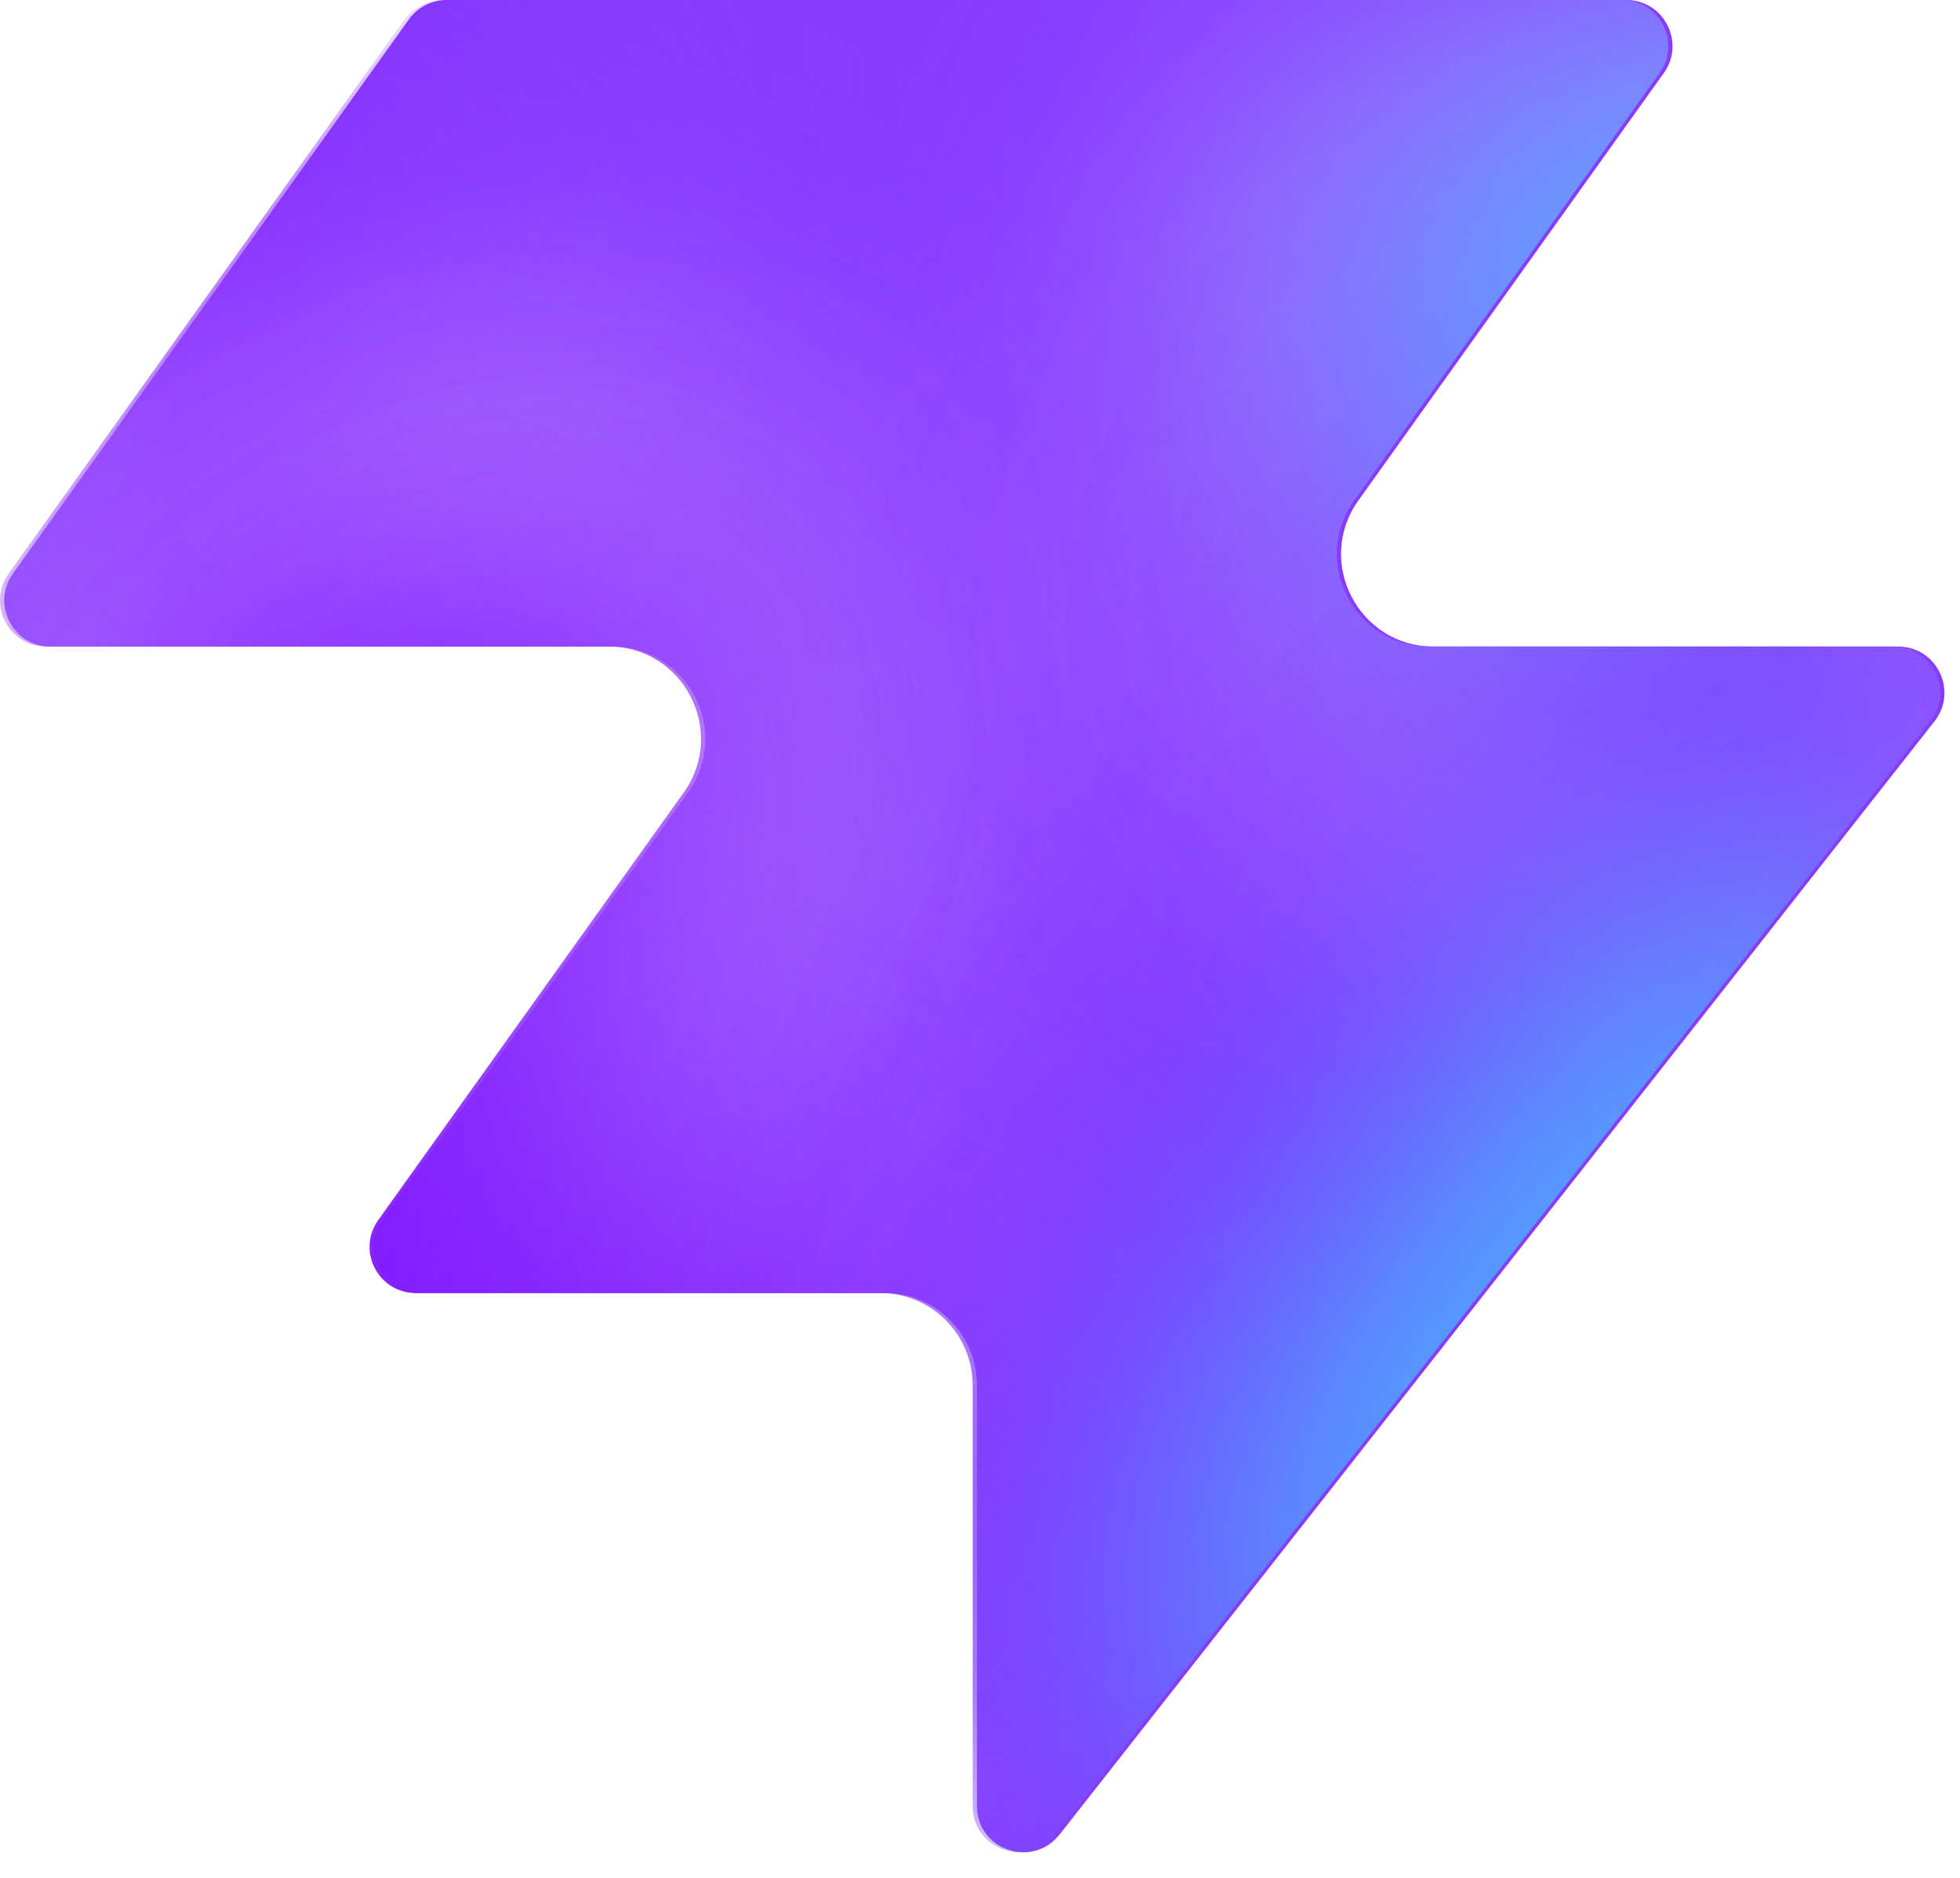
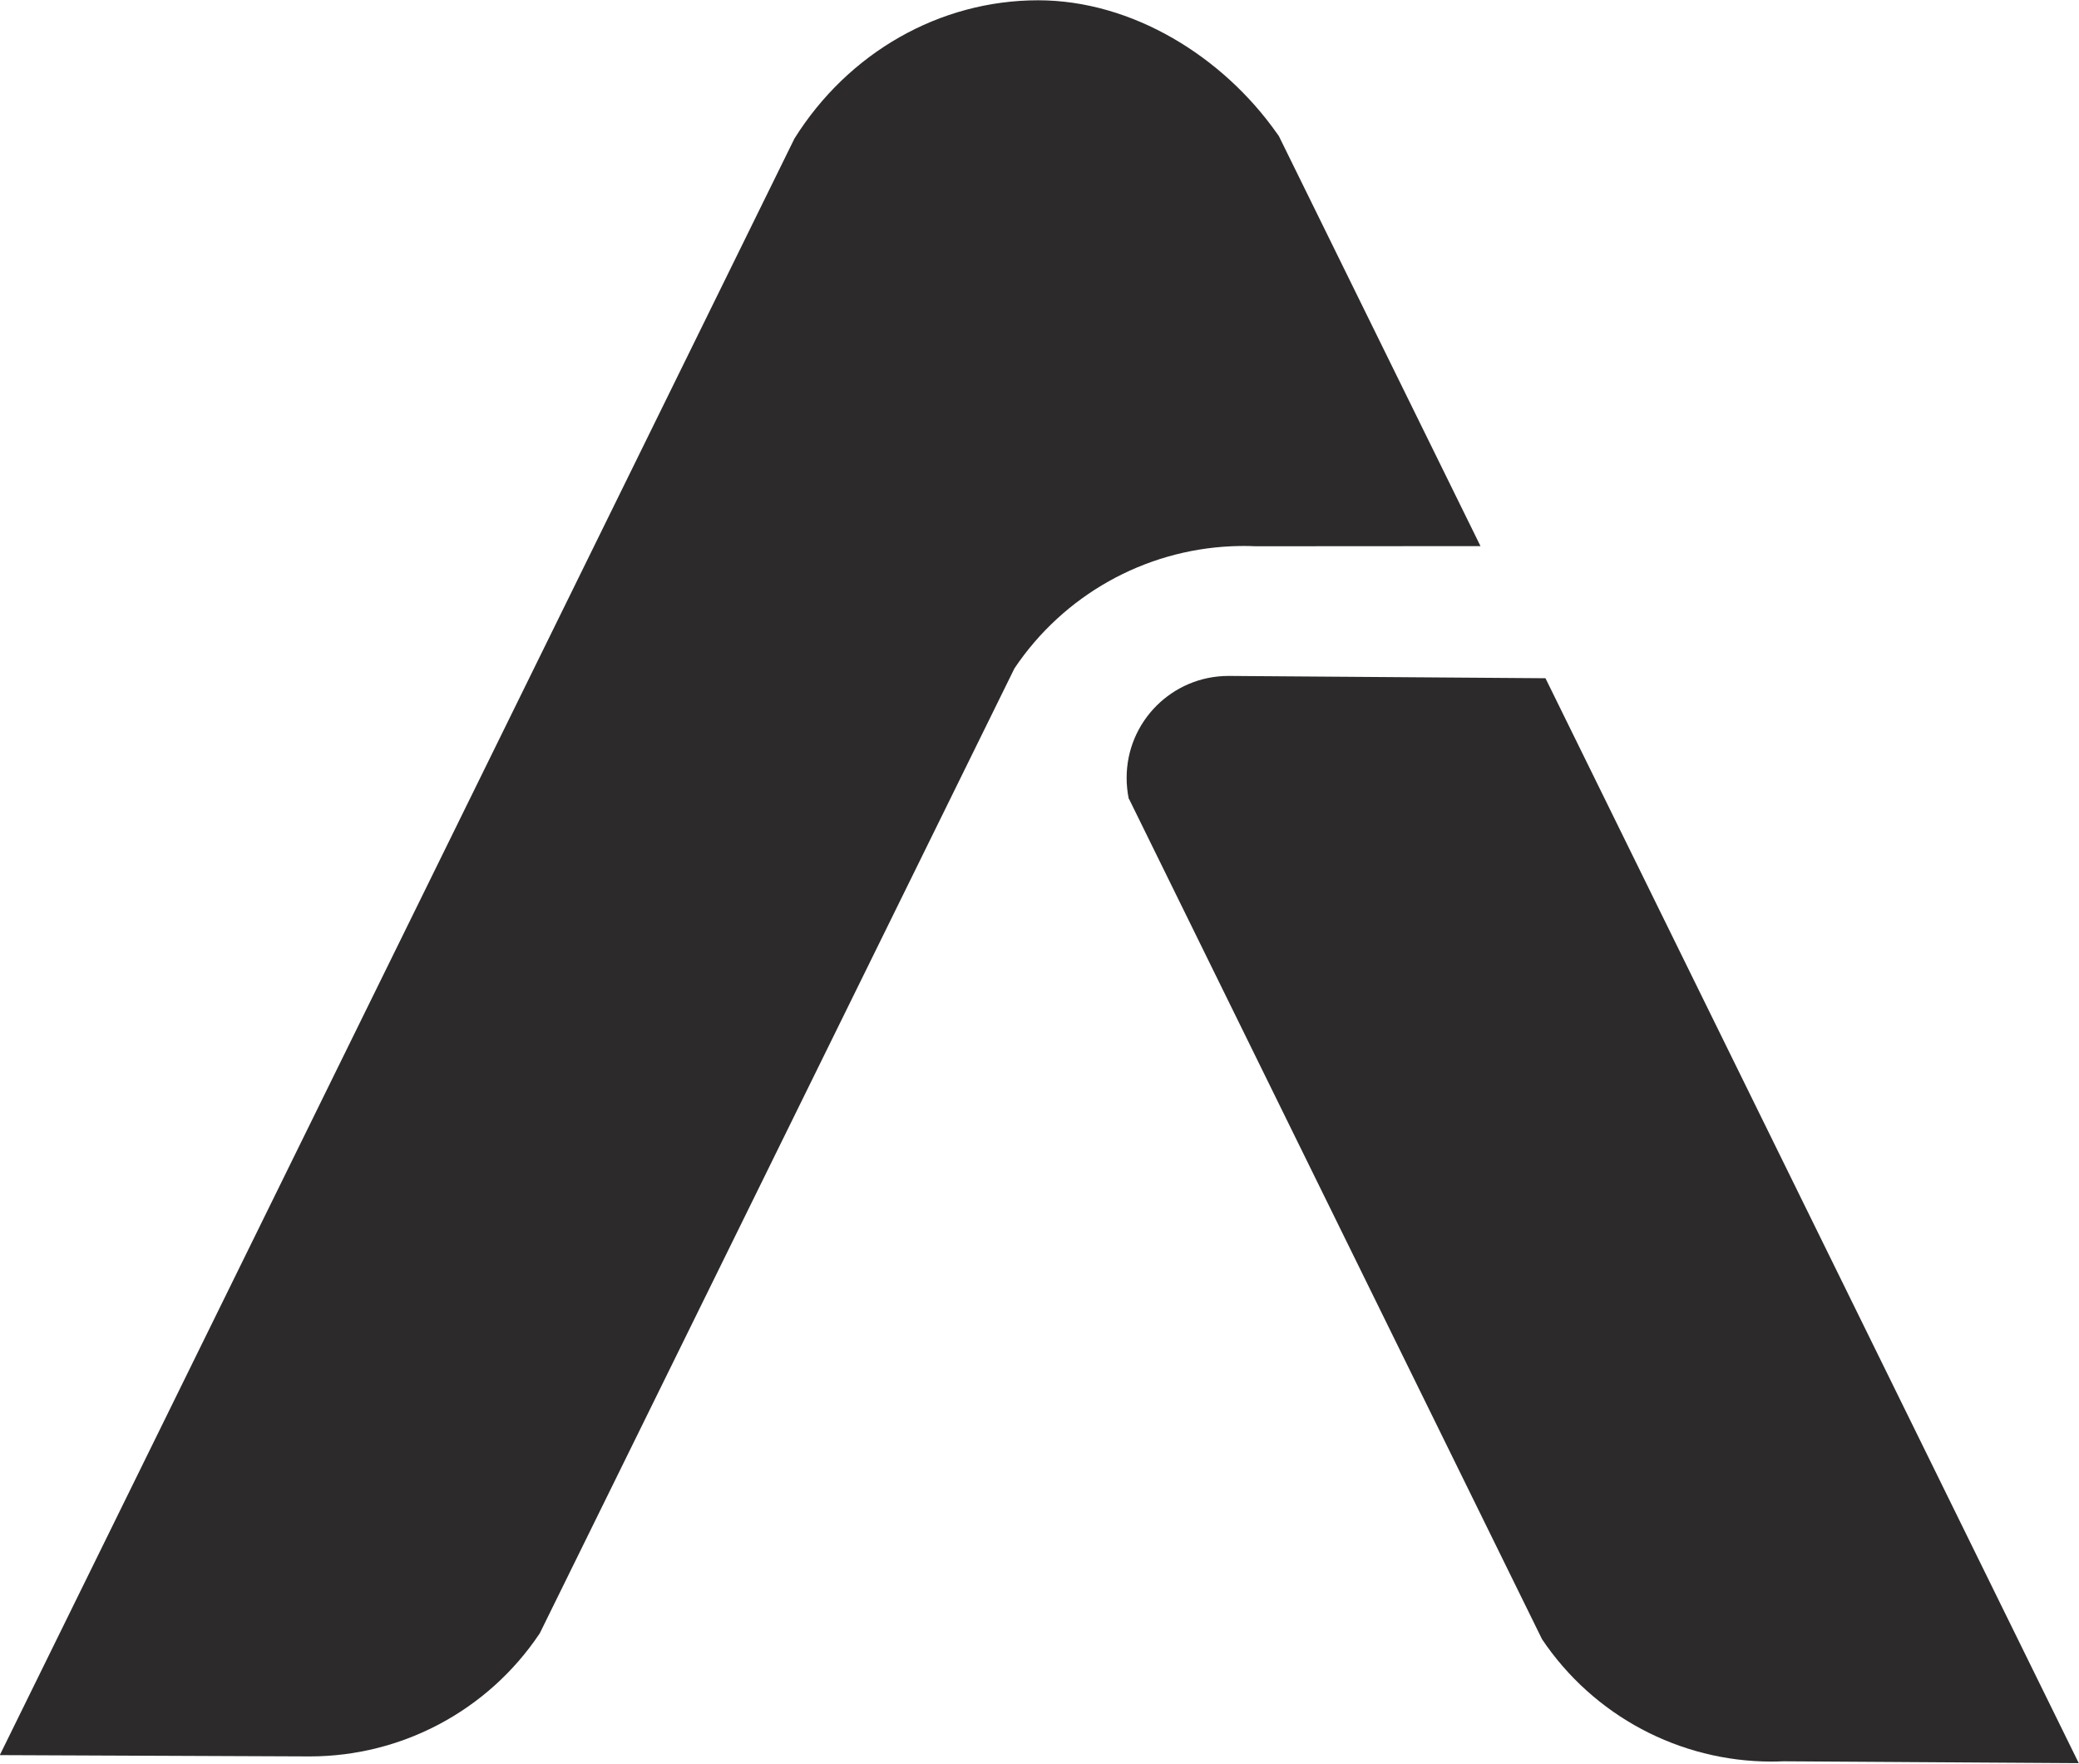
- <svg xmlns="http://www.w3.org/2000/svg" width="48" height="46" fill="none" viewBox="0 0 48 46">
-   <path fill="#863bff" d="M25.946 44.938c-.664.845-2.021.375-2.021-.698V33.937a2.26 2.26 0 0 0-2.262-2.262H10.287c-.92 0-1.456-1.04-.92-1.788l7.48-10.471c1.07-1.497 0-3.578-1.842-3.578H1.237c-.92 0-1.456-1.04-.92-1.788L10.013.474c.214-.297.556-.474.92-.474h28.894c.92 0 1.456 1.04.92 1.788l-7.48 10.471c-1.07 1.498 0 3.579 1.842 3.579h11.377c.943 0 1.473 1.088.89 1.83L25.947 44.94z" style="fill:#863bff;fill:color(display-p3 .525 .23 1);fill-opacity:1" />
-   <mask id="a" width="48" height="46" x="0" y="0" maskUnits="userSpaceOnUse" style="mask-type:alpha">
-     <path fill="#000" d="M25.842 44.938c-.664.844-2.021.375-2.021-.698V33.937a2.26 2.26 0 0 0-2.262-2.262H10.183c-.92 0-1.456-1.04-.92-1.788l7.48-10.471c1.07-1.498 0-3.579-1.842-3.579H1.133c-.92 0-1.456-1.04-.92-1.787L9.91.473c.214-.297.556-.474.92-.474h28.894c.92 0 1.456 1.04.92 1.788l-7.48 10.471c-1.07 1.498 0 3.578 1.842 3.578h11.377c.943 0 1.473 1.088.89 1.832L25.843 44.94z" style="fill:#000;fill-opacity:1" />
-   </mask>
-   <g mask="url(#a)">
-     <g filter="url(#b)">
-       <ellipse cx="5.508" cy="14.704" fill="#ede6ff" rx="5.508" ry="14.704" style="fill:#ede6ff;fill:color(display-p3 .927 .903 1);fill-opacity:1" transform="matrix(.00324 1 1 -.00324 -4.47 31.516)" />
-     </g>
-     <g filter="url(#c)">
-       <ellipse cx="10.399" cy="29.851" fill="#ede6ff" rx="10.399" ry="29.851" style="fill:#ede6ff;fill:color(display-p3 .927 .903 1);fill-opacity:1" transform="matrix(.00324 1 1 -.00324 -39.328 7.883)" />
-     </g>
-     <g filter="url(#d)">
-       <ellipse cx="5.508" cy="30.487" fill="#7e14ff" rx="5.508" ry="30.487" style="fill:#7e14ff;fill:color(display-p3 .492 .077 1);fill-opacity:1" transform="rotate(89.814 -25.913 -14.639)scale(1 -1)" />
-     </g>
-     <g filter="url(#e)">
-       <ellipse cx="5.508" cy="30.599" fill="#7e14ff" rx="5.508" ry="30.599" style="fill:#7e14ff;fill:color(display-p3 .492 .077 1);fill-opacity:1" transform="rotate(89.814 -32.644 -3.334)scale(1 -1)" />
-     </g>
-     <g filter="url(#f)">
-       <ellipse cx="5.508" cy="30.599" fill="#7e14ff" rx="5.508" ry="30.599" style="fill:#7e14ff;fill:color(display-p3 .492 .077 1);fill-opacity:1" transform="matrix(.00324 1 1 -.00324 -34.34 30.47)" />
-     </g>
-     <g filter="url(#g)">
-       <ellipse cx="14.072" cy="22.078" fill="#ede6ff" rx="14.072" ry="22.078" style="fill:#ede6ff;fill:color(display-p3 .927 .903 1);fill-opacity:1" transform="rotate(93.35 24.506 48.493)scale(-1 1)" />
-     </g>
-     <g filter="url(#h)">
-       <ellipse cx="3.47" cy="21.501" fill="#7e14ff" rx="3.47" ry="21.501" style="fill:#7e14ff;fill:color(display-p3 .492 .077 1);fill-opacity:1" transform="rotate(89.009 28.708 47.59)scale(-1 1)" />
-     </g>
-     <g filter="url(#i)">
-       <ellipse cx="3.47" cy="21.501" fill="#7e14ff" rx="3.47" ry="21.501" style="fill:#7e14ff;fill:color(display-p3 .492 .077 1);fill-opacity:1" transform="rotate(89.009 28.708 47.59)scale(-1 1)" />
-     </g>
-     <g filter="url(#j)">
-       <ellipse cx=".387" cy="8.972" fill="#7e14ff" rx="4.407" ry="29.108" style="fill:#7e14ff;fill:color(display-p3 .492 .077 1);fill-opacity:1" transform="rotate(39.51 .387 8.972)" />
-     </g>
-     <g filter="url(#k)">
-       <ellipse cx="47.523" cy="-6.092" fill="#7e14ff" rx="4.407" ry="29.108" style="fill:#7e14ff;fill:color(display-p3 .492 .077 1);fill-opacity:1" transform="rotate(37.892 47.523 -6.092)" />
-     </g>
-     <g filter="url(#l)">
-       <ellipse cx="41.412" cy="6.333" fill="#47bfff" rx="5.971" ry="9.665" style="fill:#47bfff;fill:color(display-p3 .28 .748 1);fill-opacity:1" transform="rotate(37.892 41.412 6.333)" />
-     </g>
-     <g filter="url(#m)">
-       <ellipse cx="-1.879" cy="38.332" fill="#7e14ff" rx="4.407" ry="29.108" style="fill:#7e14ff;fill:color(display-p3 .492 .077 1);fill-opacity:1" transform="rotate(37.892 -1.88 38.332)" />
-     </g>
-     <g filter="url(#n)">
-       <ellipse cx="-1.879" cy="38.332" fill="#7e14ff" rx="4.407" ry="29.108" style="fill:#7e14ff;fill:color(display-p3 .492 .077 1);fill-opacity:1" transform="rotate(37.892 -1.88 38.332)" />
-     </g>
-     <g filter="url(#o)">
-       <ellipse cx="35.651" cy="29.907" fill="#7e14ff" rx="4.407" ry="29.108" style="fill:#7e14ff;fill:color(display-p3 .492 .077 1);fill-opacity:1" transform="rotate(37.892 35.651 29.907)" />
-     </g>
-     <g filter="url(#p)">
-       <ellipse cx="38.418" cy="32.4" fill="#47bfff" rx="5.971" ry="15.297" style="fill:#47bfff;fill:color(display-p3 .28 .748 1);fill-opacity:1" transform="rotate(37.892 38.418 32.4)" />
-     </g>
+ <svg xmlns="http://www.w3.org/2000/svg" xml:space="preserve" width="1.573in" height="1.334in" version="1.1" style="shape-rendering:geometricPrecision; text-rendering:geometricPrecision; image-rendering:optimizeQuality; fill-rule:evenodd; clip-rule:evenodd" viewBox="0 0 144.93 122.92">
+   <defs>
+     <style type="text/css">
+    
+     .fil0 {fill:none}
+     .fil1 {fill:#2D2A2B}
+     .fil2 {fill:url(#id0)}
+    
+   </style>
+     <linearGradient id="id0" gradientUnits="userSpaceOnUse" x1="100.62" y1="60.43" x2="130.39" y2="119.14">
+       <stop offset="0" style="stop-opacity:1; stop-color:#2D2A2B" />
+       <stop offset="0.631" style="stop-opacity:1; stop-color:#2D2A2B" />
+       <stop offset="1" style="stop-opacity:1; stop-color:#2D2A2B" />
+     </linearGradient>
+   </defs>
+   <g id="Layer_x0020_1">
+     <path class="fil0" d="M-0 122.33l55.4 -112.69m89.53 113.28l-37.18 -75.63m-4.54 -9.23l-14.36 -29.21m-88.85 113.49l21.61 0.09m85.9 -8.14l-28.79 -58.58m10.32 -46.41l0.02 -0.04m-34.54 1.93c3.57,-6.89 10.42,-11.18 17.87,-11.18 6.62,0 13,4 16.77,9.46m-3.31 28.61l17.37 -0.01m-24.5 17.64c-0.1,-0.49 -0.16,-0.98 -0.16,-1.48 0,-3.92 3.18,-7.1 7.1,-7.1 0.15,0 0.31,0 0.46,0.01m-0.46 -0.01l22.1 0.17m-86.99 75.11c0.28,0.01 0.56,0.02 0.84,0.02 6.42,0 12.42,-3.2 16,-8.53m86.74 8.9c-0.28,0.01 -0.56,0.02 -0.84,0.02 -6.42,0 -12.42,-3.2 -16,-8.53m-19.94 -76.2c-0.28,-0.01 -0.56,-0.02 -0.84,-0.02 -6.42,0 -12.42,3.2 -16,8.53" />
+     <line class="fil0" x1="124.35" y1="122.79" x2="144.93" y2="122.92" />
+     <line class="fil0" x1="37.61" y1="113.89" x2="70.72" y2="46.58" />
+     <path class="fil1" d="M37.61 113.89l33.11 -67.3c3.42,-5.09 9.04,-8.24 15.13,-8.51 0.29,-0.01 0.58,-0.02 0.87,-0.02 0.28,0 0.56,0.01 0.84,0.02l15.65 -0.01 -14.06 -28.59c-0.04,-0.06 -0.08,-0.12 -0.13,-0.18 -3.78,-5.37 -10.1,-9.28 -16.65,-9.28 -6.87,0 -13.24,3.65 -16.99,9.64l-55.4 112.69 21.61 0.09c6.42,0 12.42,-3.2 16,-8.53z" />
+     <path class="fil2" d="M78.71 55.7l28.79 58.57c3.58,5.33 9.58,8.53 16,8.53 0.28,0 0.56,-0.01 0.84,-0.02l20.58 0.13 -37.18 -75.63 -21.99 -0.16 -0.11 -0c-3.92,0 -7.1,3.18 -7.1,7.1 0,0.5 0.05,0.99 0.15,1.48z" />
  </g>
-   <defs>
-     <filter id="b" width="60.045" height="41.654" x="-19.77" y="16.149" color-interpolation-filters="sRGB" filterUnits="userSpaceOnUse">
-       <feFlood flood-opacity="0" result="BackgroundImageFix" />
-       <feBlend in="SourceGraphic" in2="BackgroundImageFix" result="shape" />
-       <feGaussianBlur result="effect1_foregroundBlur_2002_17158" stdDeviation="7.659" />
-     </filter>
-     <filter id="c" width="90.34" height="51.437" x="-54.613" y="-7.533" color-interpolation-filters="sRGB" filterUnits="userSpaceOnUse">
-       <feFlood flood-opacity="0" result="BackgroundImageFix" />
-       <feBlend in="SourceGraphic" in2="BackgroundImageFix" result="shape" />
-       <feGaussianBlur result="effect1_foregroundBlur_2002_17158" stdDeviation="7.659" />
-     </filter>
-     <filter id="d" width="79.355" height="29.4" x="-49.64" y="2.03" color-interpolation-filters="sRGB" filterUnits="userSpaceOnUse">
-       <feFlood flood-opacity="0" result="BackgroundImageFix" />
-       <feBlend in="SourceGraphic" in2="BackgroundImageFix" result="shape" />
-       <feGaussianBlur result="effect1_foregroundBlur_2002_17158" stdDeviation="4.596" />
-     </filter>
-     <filter id="e" width="79.579" height="29.4" x="-45.045" y="20.029" color-interpolation-filters="sRGB" filterUnits="userSpaceOnUse">
-       <feFlood flood-opacity="0" result="BackgroundImageFix" />
-       <feBlend in="SourceGraphic" in2="BackgroundImageFix" result="shape" />
-       <feGaussianBlur result="effect1_foregroundBlur_2002_17158" stdDeviation="4.596" />
-     </filter>
-     <filter id="f" width="79.579" height="29.4" x="-43.513" y="21.178" color-interpolation-filters="sRGB" filterUnits="userSpaceOnUse">
-       <feFlood flood-opacity="0" result="BackgroundImageFix" />
-       <feBlend in="SourceGraphic" in2="BackgroundImageFix" result="shape" />
-       <feGaussianBlur result="effect1_foregroundBlur_2002_17158" stdDeviation="4.596" />
-     </filter>
-     <filter id="g" width="74.749" height="58.852" x="15.756" y="-17.901" color-interpolation-filters="sRGB" filterUnits="userSpaceOnUse">
-       <feFlood flood-opacity="0" result="BackgroundImageFix" />
-       <feBlend in="SourceGraphic" in2="BackgroundImageFix" result="shape" />
-       <feGaussianBlur result="effect1_foregroundBlur_2002_17158" stdDeviation="7.659" />
-     </filter>
-     <filter id="h" width="61.377" height="25.362" x="23.548" y="2.284" color-interpolation-filters="sRGB" filterUnits="userSpaceOnUse">
-       <feFlood flood-opacity="0" result="BackgroundImageFix" />
-       <feBlend in="SourceGraphic" in2="BackgroundImageFix" result="shape" />
-       <feGaussianBlur result="effect1_foregroundBlur_2002_17158" stdDeviation="4.596" />
-     </filter>
-     <filter id="i" width="61.377" height="25.362" x="23.548" y="2.284" color-interpolation-filters="sRGB" filterUnits="userSpaceOnUse">
-       <feFlood flood-opacity="0" result="BackgroundImageFix" />
-       <feBlend in="SourceGraphic" in2="BackgroundImageFix" result="shape" />
-       <feGaussianBlur result="effect1_foregroundBlur_2002_17158" stdDeviation="4.596" />
-     </filter>
-     <filter id="j" width="56.045" height="63.649" x="-27.636" y="-22.853" color-interpolation-filters="sRGB" filterUnits="userSpaceOnUse">
-       <feFlood flood-opacity="0" result="BackgroundImageFix" />
-       <feBlend in="SourceGraphic" in2="BackgroundImageFix" result="shape" />
-       <feGaussianBlur result="effect1_foregroundBlur_2002_17158" stdDeviation="4.596" />
-     </filter>
-     <filter id="k" width="54.814" height="64.646" x="20.116" y="-38.415" color-interpolation-filters="sRGB" filterUnits="userSpaceOnUse">
-       <feFlood flood-opacity="0" result="BackgroundImageFix" />
-       <feBlend in="SourceGraphic" in2="BackgroundImageFix" result="shape" />
-       <feGaussianBlur result="effect1_foregroundBlur_2002_17158" stdDeviation="4.596" />
-     </filter>
-     <filter id="l" width="33.541" height="35.313" x="24.641" y="-11.323" color-interpolation-filters="sRGB" filterUnits="userSpaceOnUse">
-       <feFlood flood-opacity="0" result="BackgroundImageFix" />
-       <feBlend in="SourceGraphic" in2="BackgroundImageFix" result="shape" />
-       <feGaussianBlur result="effect1_foregroundBlur_2002_17158" stdDeviation="4.596" />
-     </filter>
-     <filter id="m" width="54.814" height="64.646" x="-29.286" y="6.009" color-interpolation-filters="sRGB" filterUnits="userSpaceOnUse">
-       <feFlood flood-opacity="0" result="BackgroundImageFix" />
-       <feBlend in="SourceGraphic" in2="BackgroundImageFix" result="shape" />
-       <feGaussianBlur result="effect1_foregroundBlur_2002_17158" stdDeviation="4.596" />
-     </filter>
-     <filter id="n" width="54.814" height="64.646" x="-29.286" y="6.009" color-interpolation-filters="sRGB" filterUnits="userSpaceOnUse">
-       <feFlood flood-opacity="0" result="BackgroundImageFix" />
-       <feBlend in="SourceGraphic" in2="BackgroundImageFix" result="shape" />
-       <feGaussianBlur result="effect1_foregroundBlur_2002_17158" stdDeviation="4.596" />
-     </filter>
-     <filter id="o" width="54.814" height="64.646" x="8.244" y="-2.416" color-interpolation-filters="sRGB" filterUnits="userSpaceOnUse">
-       <feFlood flood-opacity="0" result="BackgroundImageFix" />
-       <feBlend in="SourceGraphic" in2="BackgroundImageFix" result="shape" />
-       <feGaussianBlur result="effect1_foregroundBlur_2002_17158" stdDeviation="4.596" />
-     </filter>
-     <filter id="p" width="39.409" height="43.623" x="18.713" y="10.588" color-interpolation-filters="sRGB" filterUnits="userSpaceOnUse">
-       <feFlood flood-opacity="0" result="BackgroundImageFix" />
-       <feBlend in="SourceGraphic" in2="BackgroundImageFix" result="shape" />
-       <feGaussianBlur result="effect1_foregroundBlur_2002_17158" stdDeviation="4.596" />
-     </filter>
-   </defs>
</svg>
